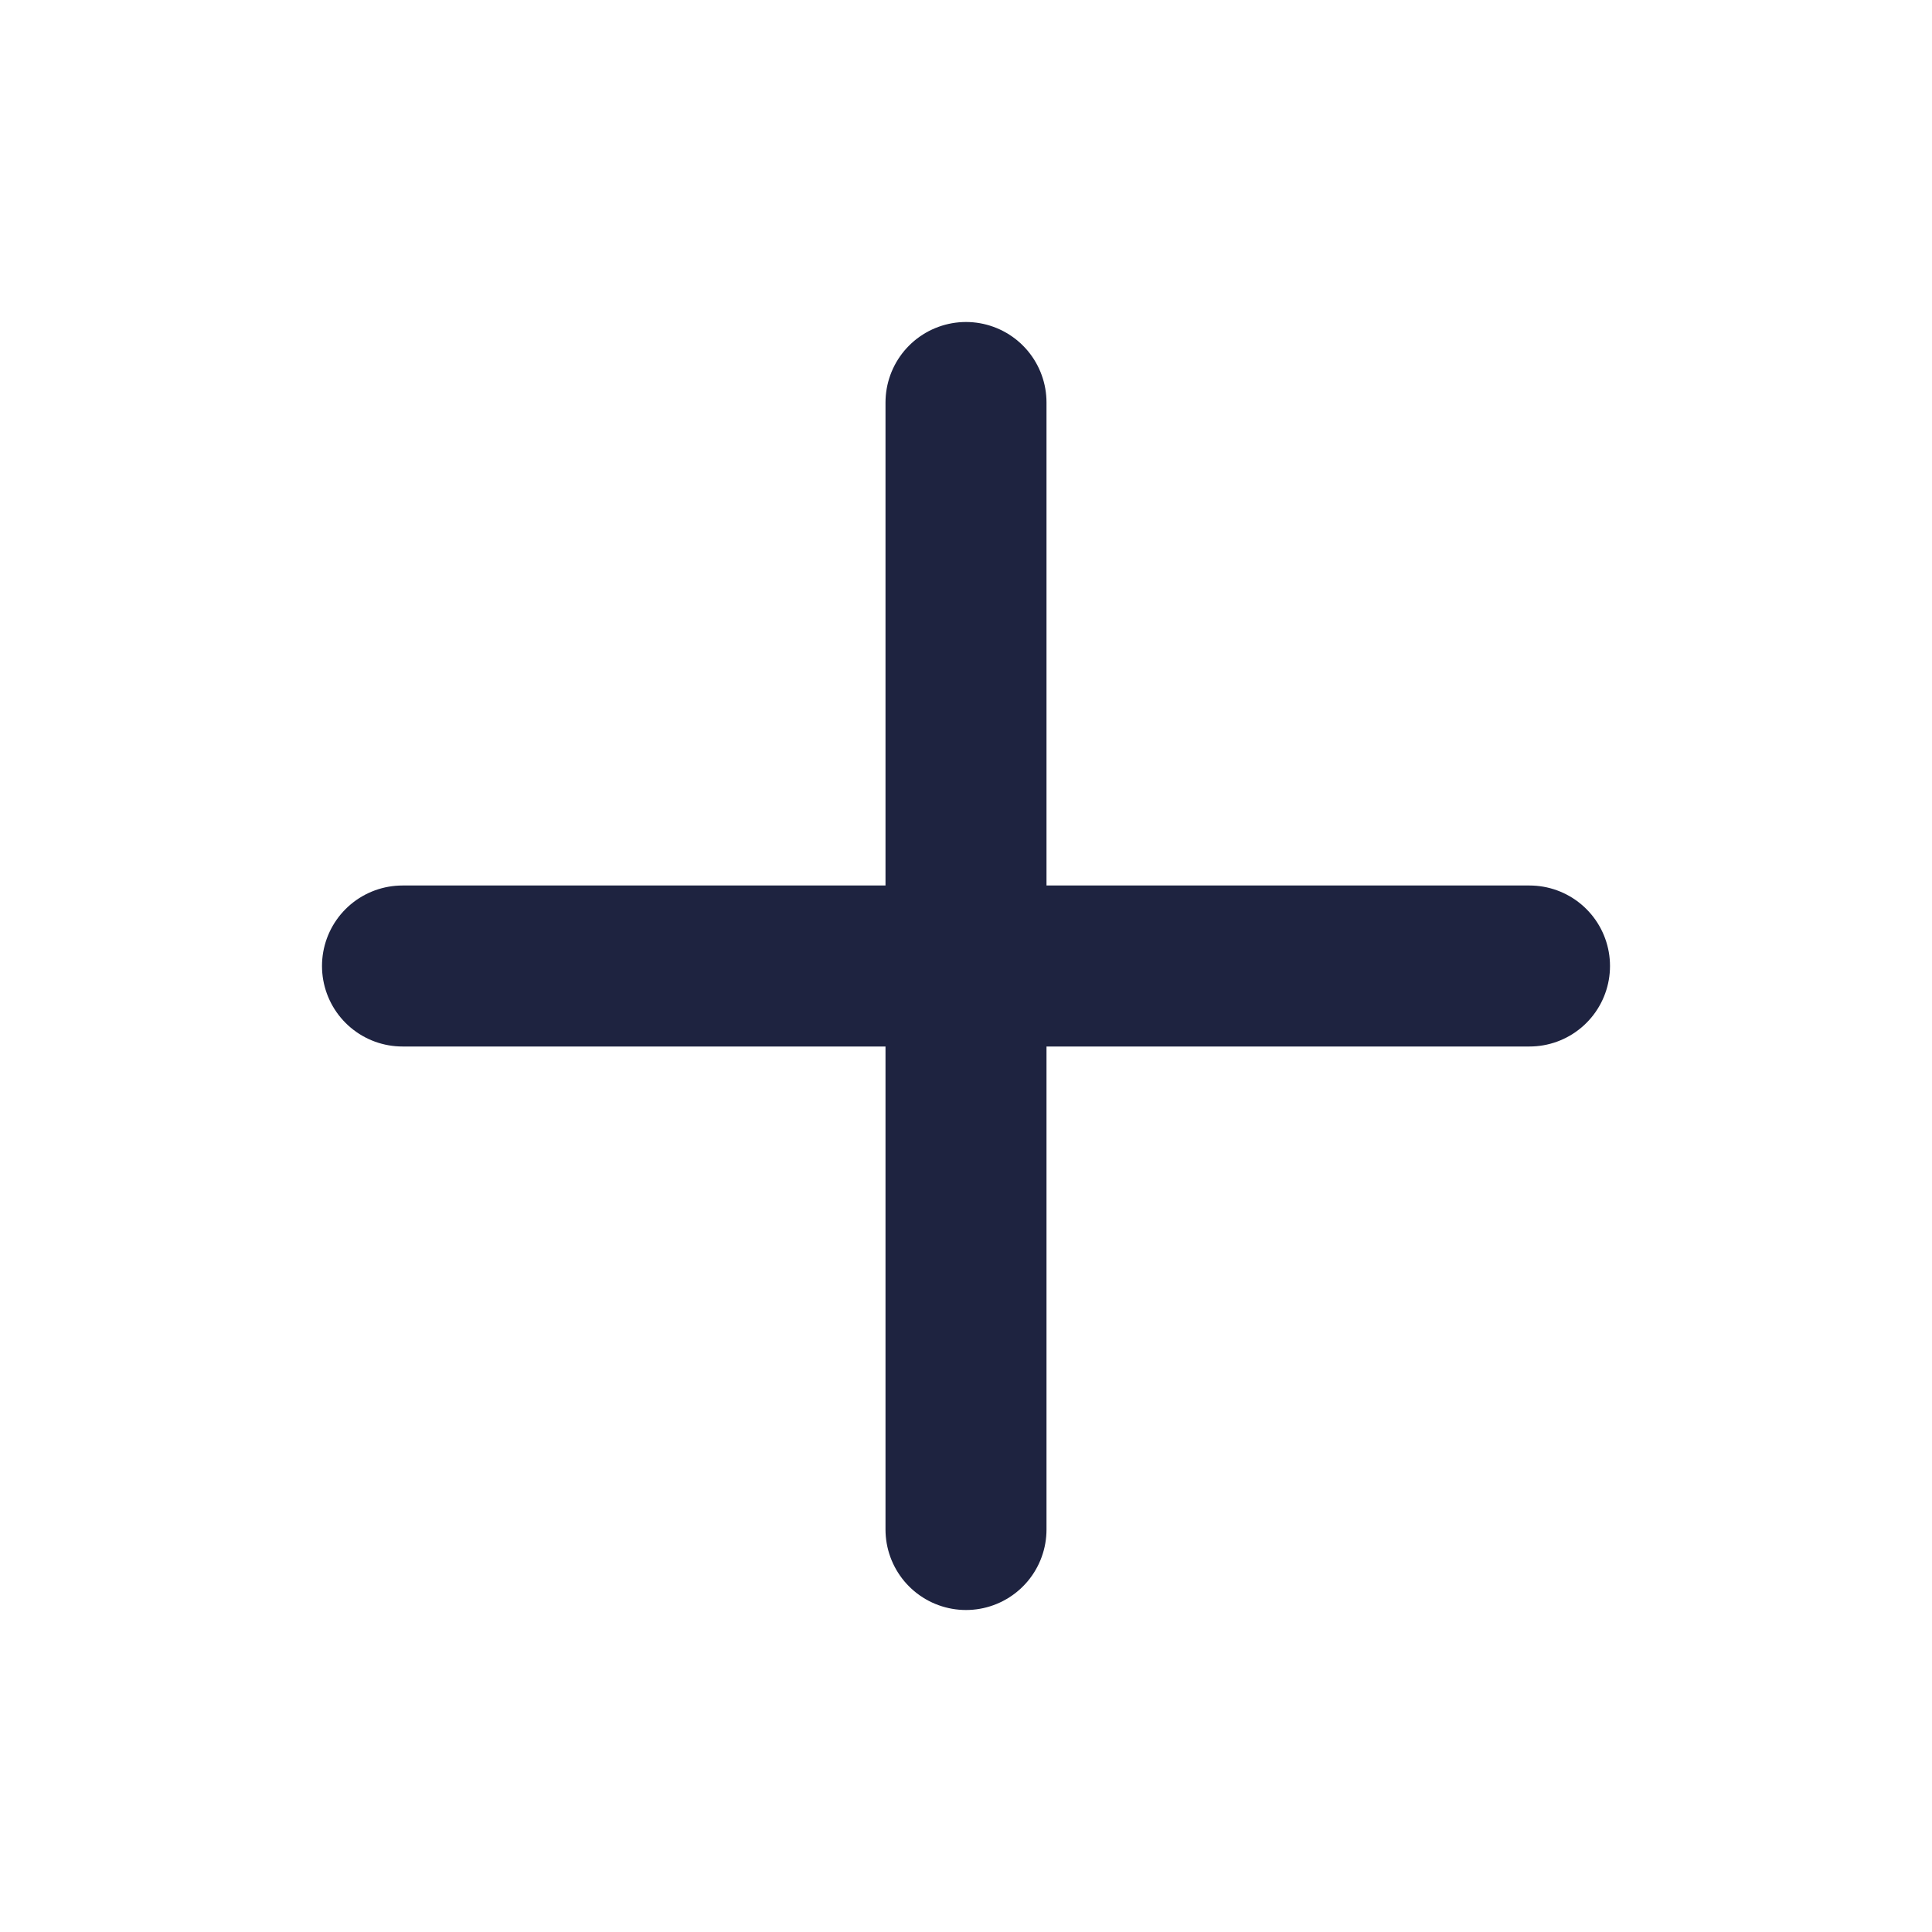
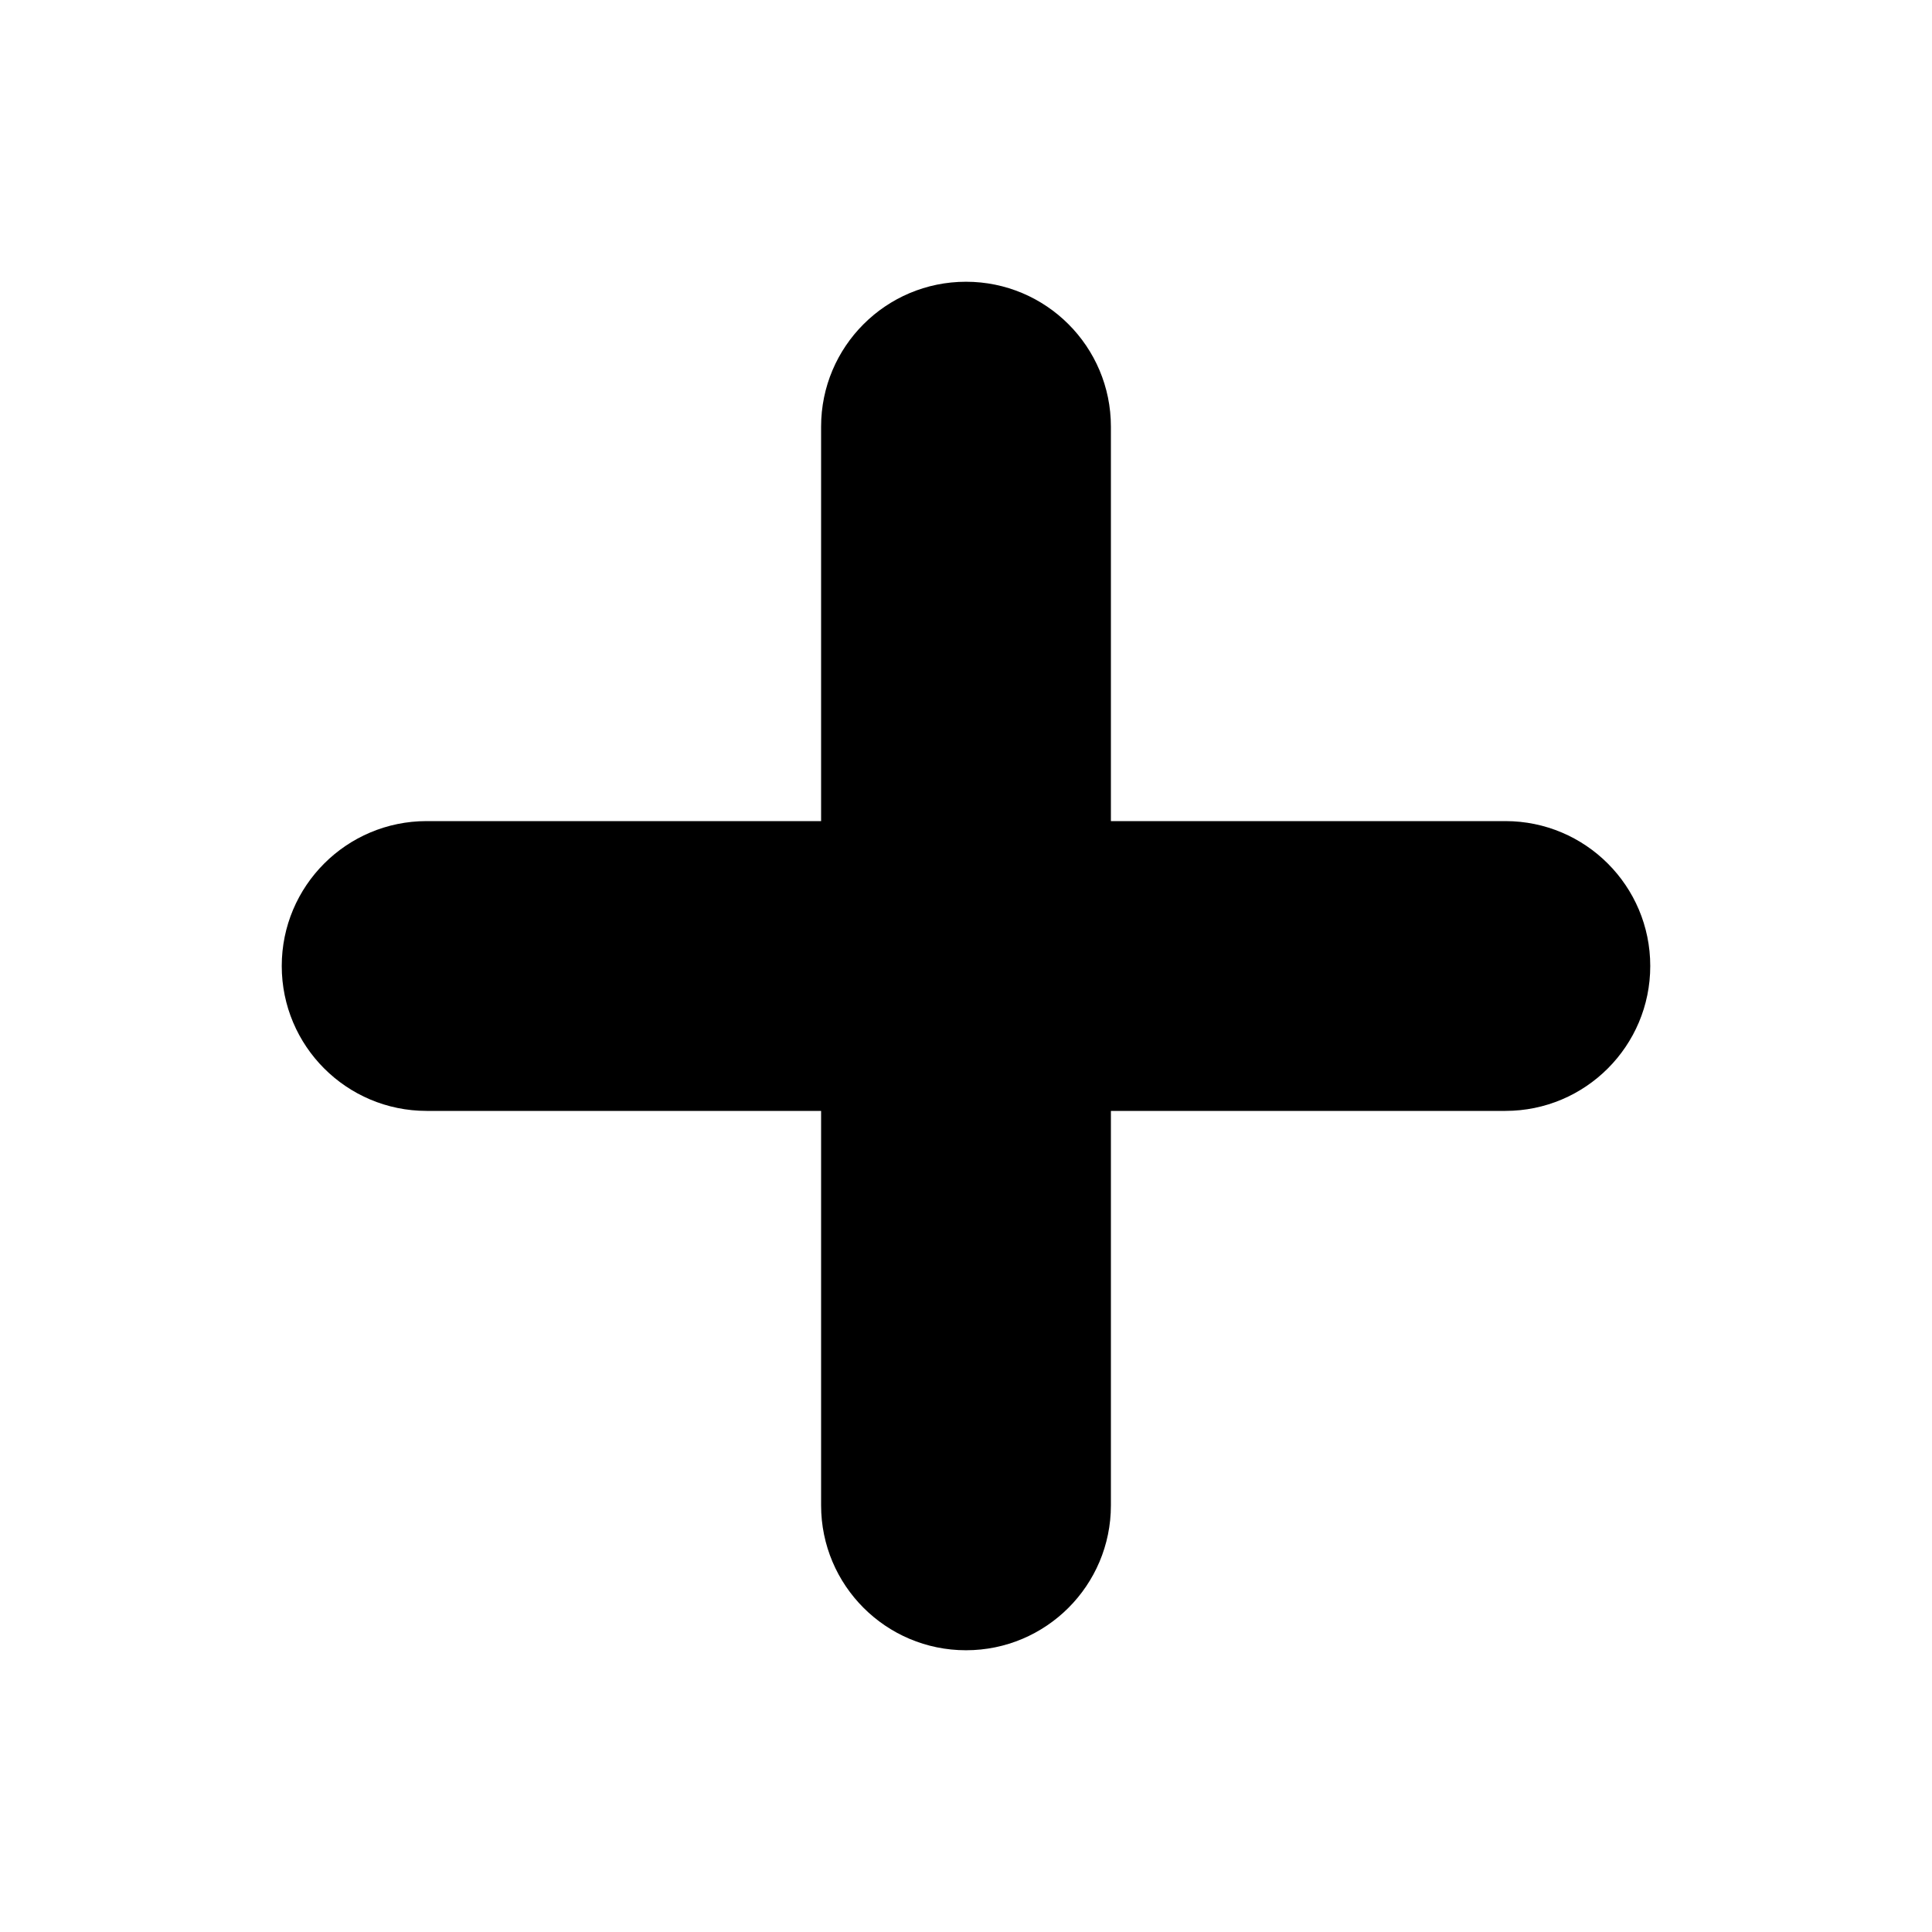
- <svg xmlns="http://www.w3.org/2000/svg" viewBox="0 0 24 24" fill="none" stroke="#1E2340" stroke-width="2" stroke-linecap="round" stroke-linejoin="round" role="img" aria-label="New">
-   <path d="M12 5v14" />
-   <path d="M5 12h14" />
+ <svg xmlns="http://www.w3.org/2000/svg" viewBox="0 0 24 24" fill="currentColor" role="img" aria-label="add">
+   <path d="M12 3.5a1.8 1.8 0 0 1 1.8 1.8v4.9h4.9a1.8 1.8 0 0 1 0 3.6h-4.9v4.9a1.8 1.8 0 0 1-3.6 0v-4.9H5.3a1.8 1.8 0 0 1 0-3.6h4.9V5.3A1.8 1.8 0 0 1 12 3.5z" />
</svg>
